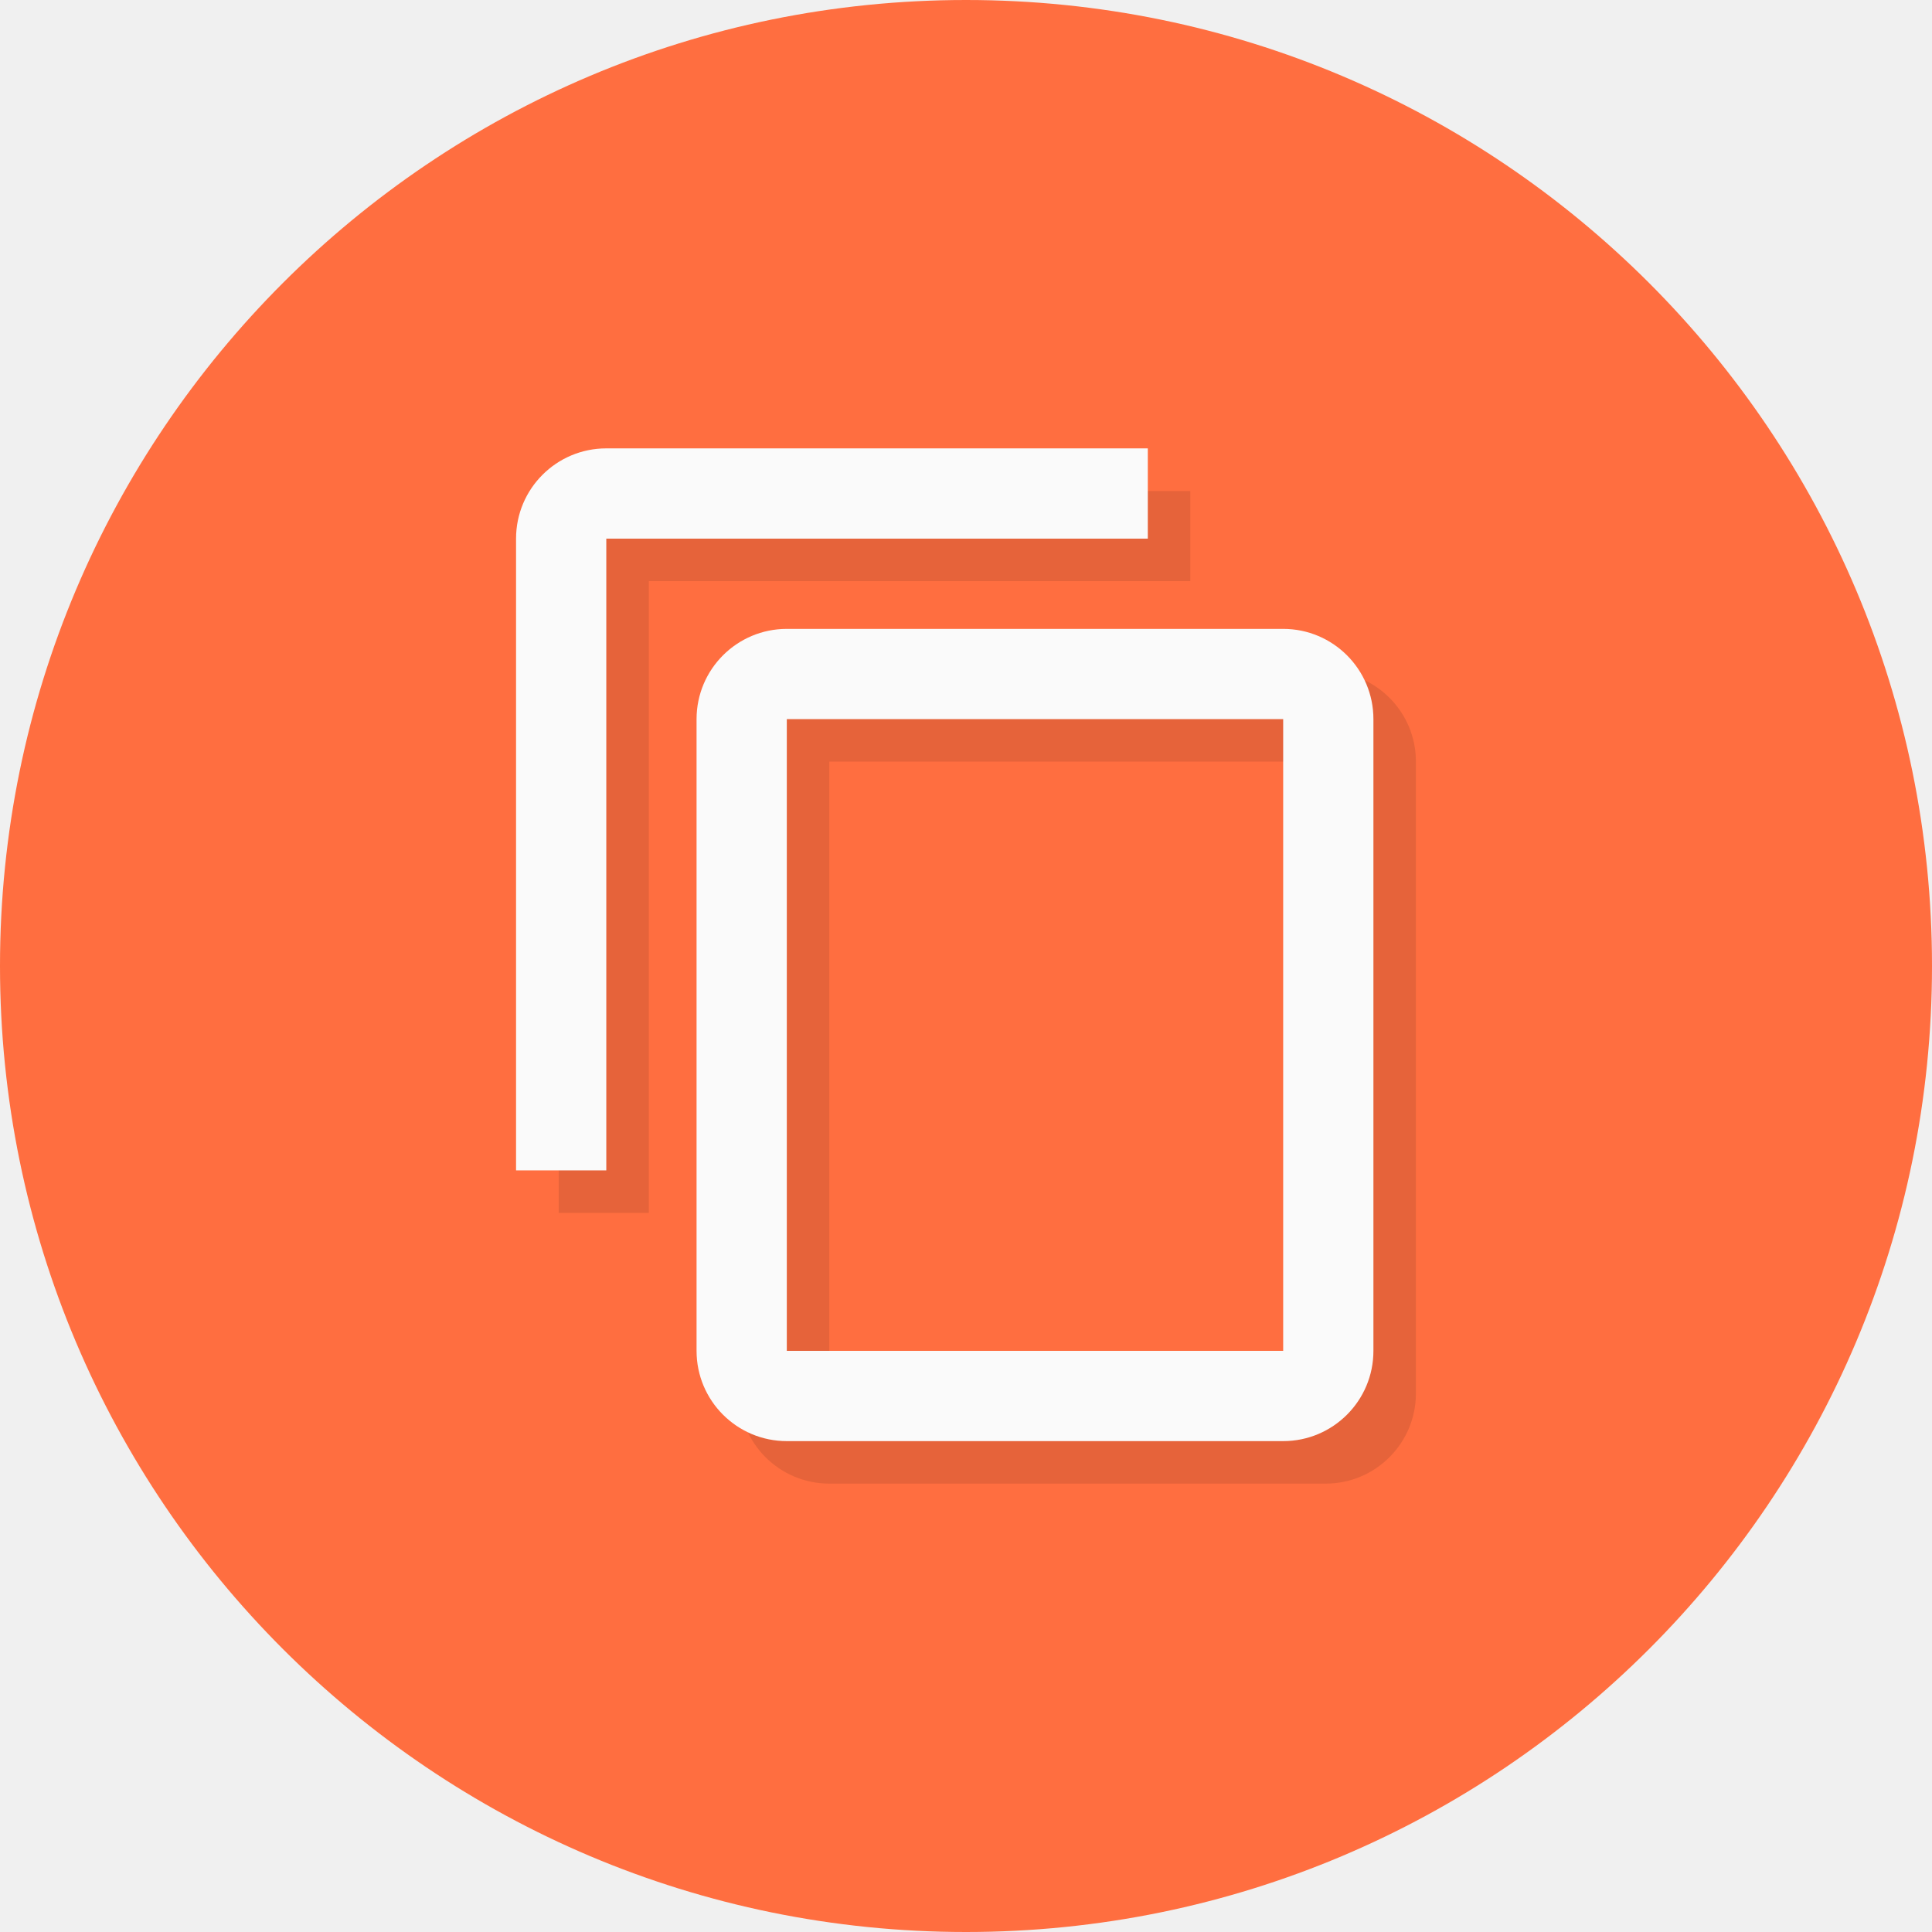
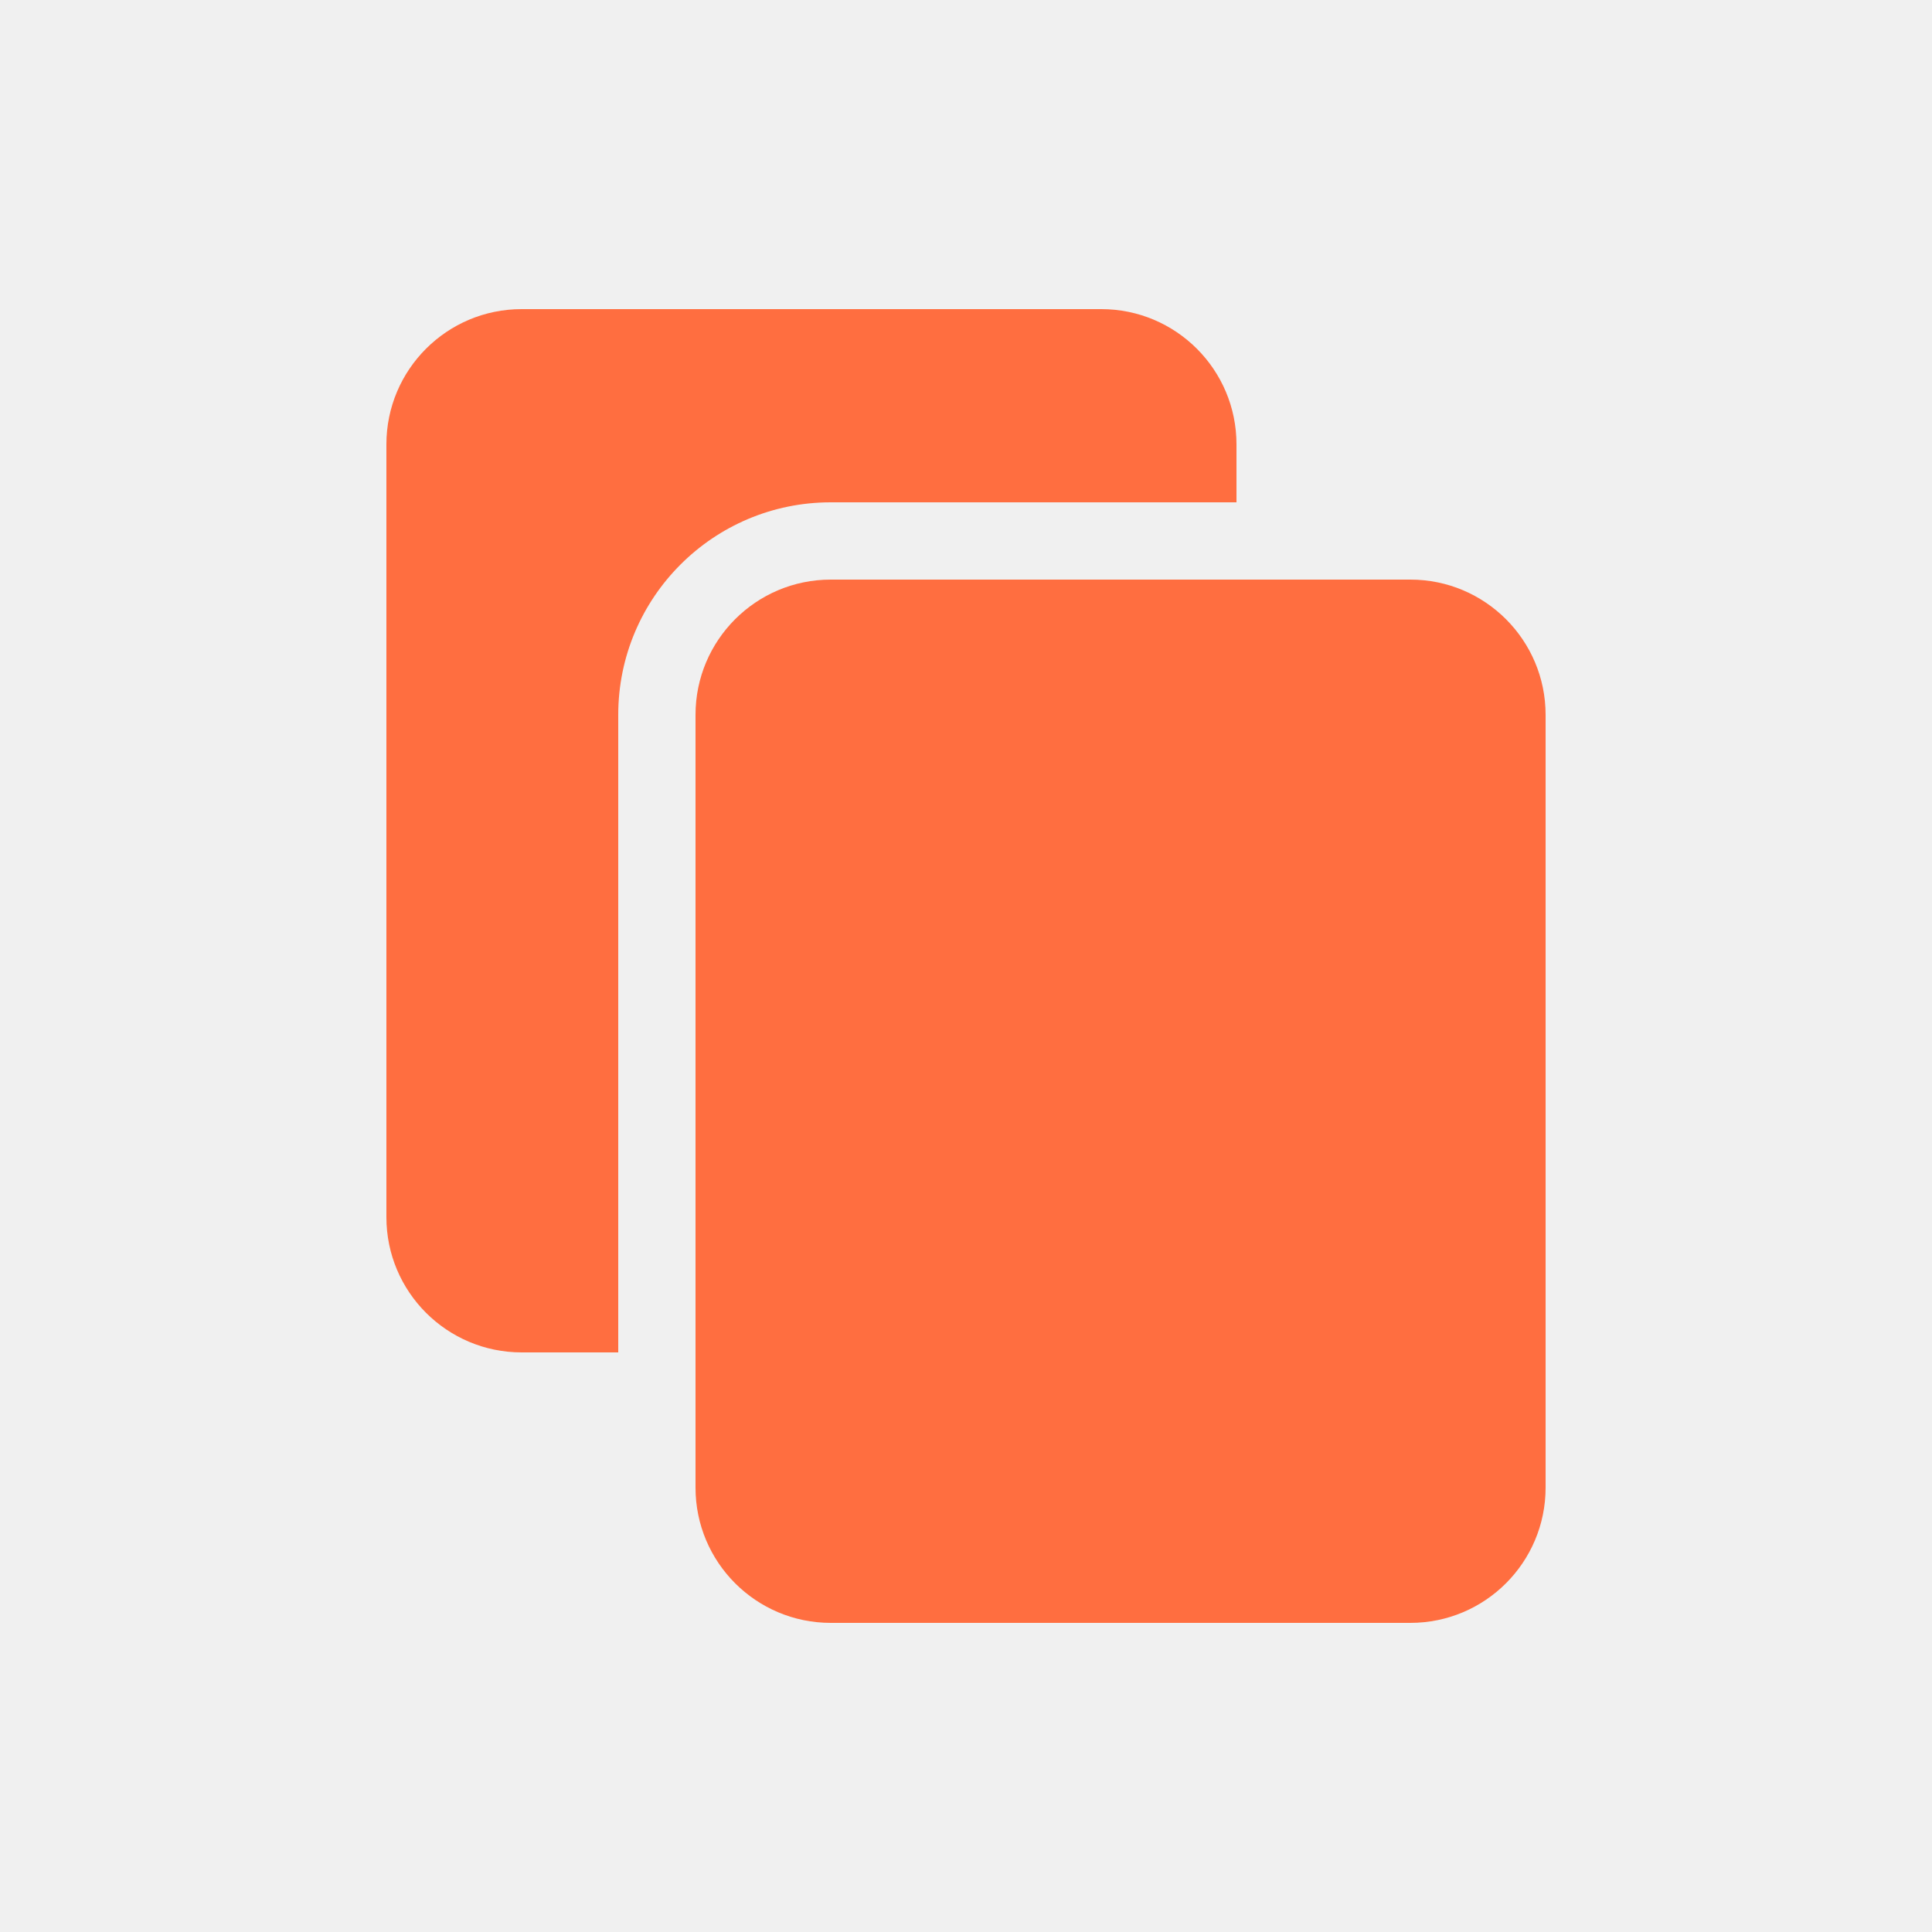
- <svg xmlns="http://www.w3.org/2000/svg" width="100mm" height="100mm" version="1.1" viewBox="0 0 100 100" xml:space="preserve">
+ <svg xmlns="http://www.w3.org/2000/svg" viewBox="0 0 100 100" role="img" aria-labelledby="title desc">
  <defs>
-     <filter id="filter2330" x="0" y="0" width="1.05" height="1.043" color-interpolation-filters="sRGB">
-       <feFlood flood-color="rgb(0,0,0)" flood-opacity=".098" result="flood" />
-       <feComposite in="flood" in2="SourceGraphic" operator="in" result="composite1" />
-       <feGaussianBlur in="composite1" result="blur" />
-       <feOffset dx="2.2" dy="2.2" result="offset" />
-       <feComposite in="SourceGraphic" in2="offset" result="composite2" />
-     </filter>
+     <mask id="sheet-gap" maskUnits="userSpaceOnUse" x="0" y="0" width="100" height="100">
+       <rect width="100" height="100" fill="#fff" />
+       <rect x="32" y="26" width="52" height="62" rx="11" fill="#000" />
+     </mask>
  </defs>
-   <g transform="translate(0,-197)" fill="#ff6e40">
-     <ellipse cx="50" cy="247" rx="50" ry="50" fill="#ff6e40" />
+   <g fill="#ff6e40">
+     <rect x="20" y="16" width="44" height="54" rx="7" mask="url(#sheet-gap)" />
+     <rect x="36" y="30" width="44" height="54" rx="7" />
  </g>
-   <path d="m66.417 69.921h-25.692v-32.699h25.692m0-4.671h-25.692a4.671 4.671 0 0 0-4.671 4.671v32.699a4.671 4.671 0 0 0 4.671 4.671h25.692a4.671 4.671 0 0 0 4.671-4.671v-32.699a4.671 4.671 0 0 0-4.671-4.671m-7.007-9.343h-28.028a4.671 4.671 0 0 0-4.671 4.671v32.699h4.671v-32.699h28.028z" fill="#fafafa" filter="url(#filter2330)" stroke-width="2.336" />
</svg>
